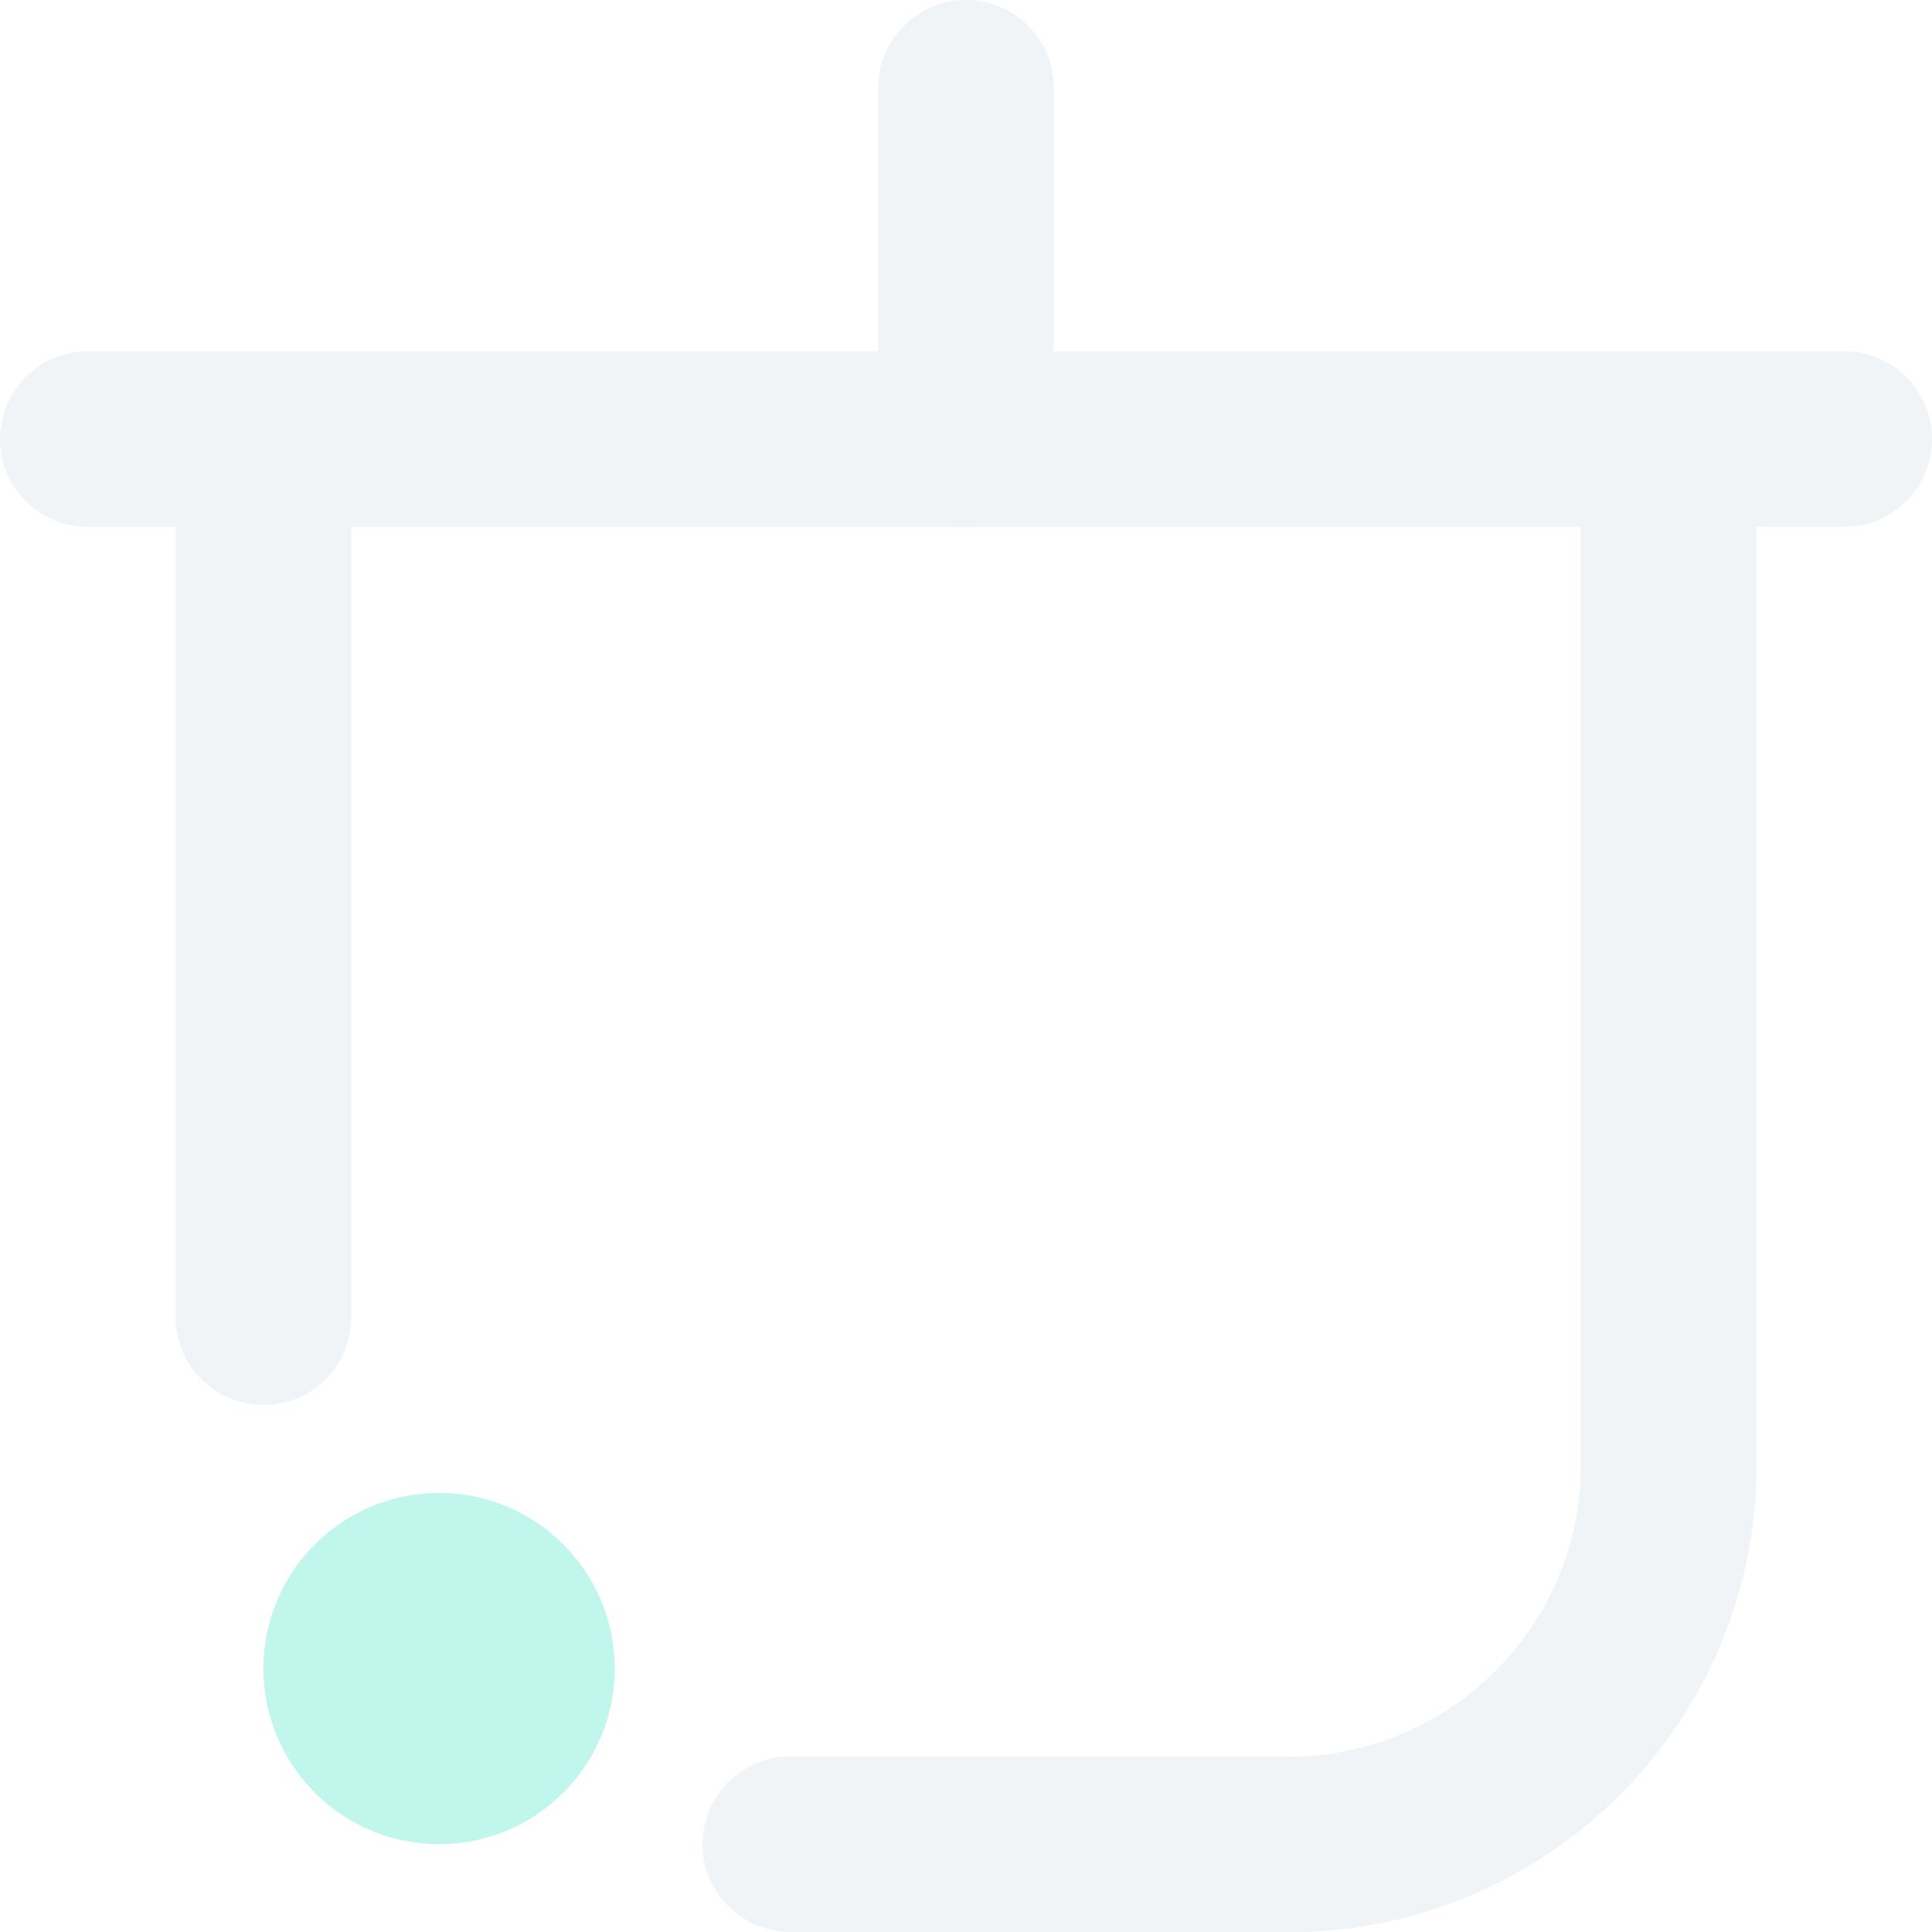
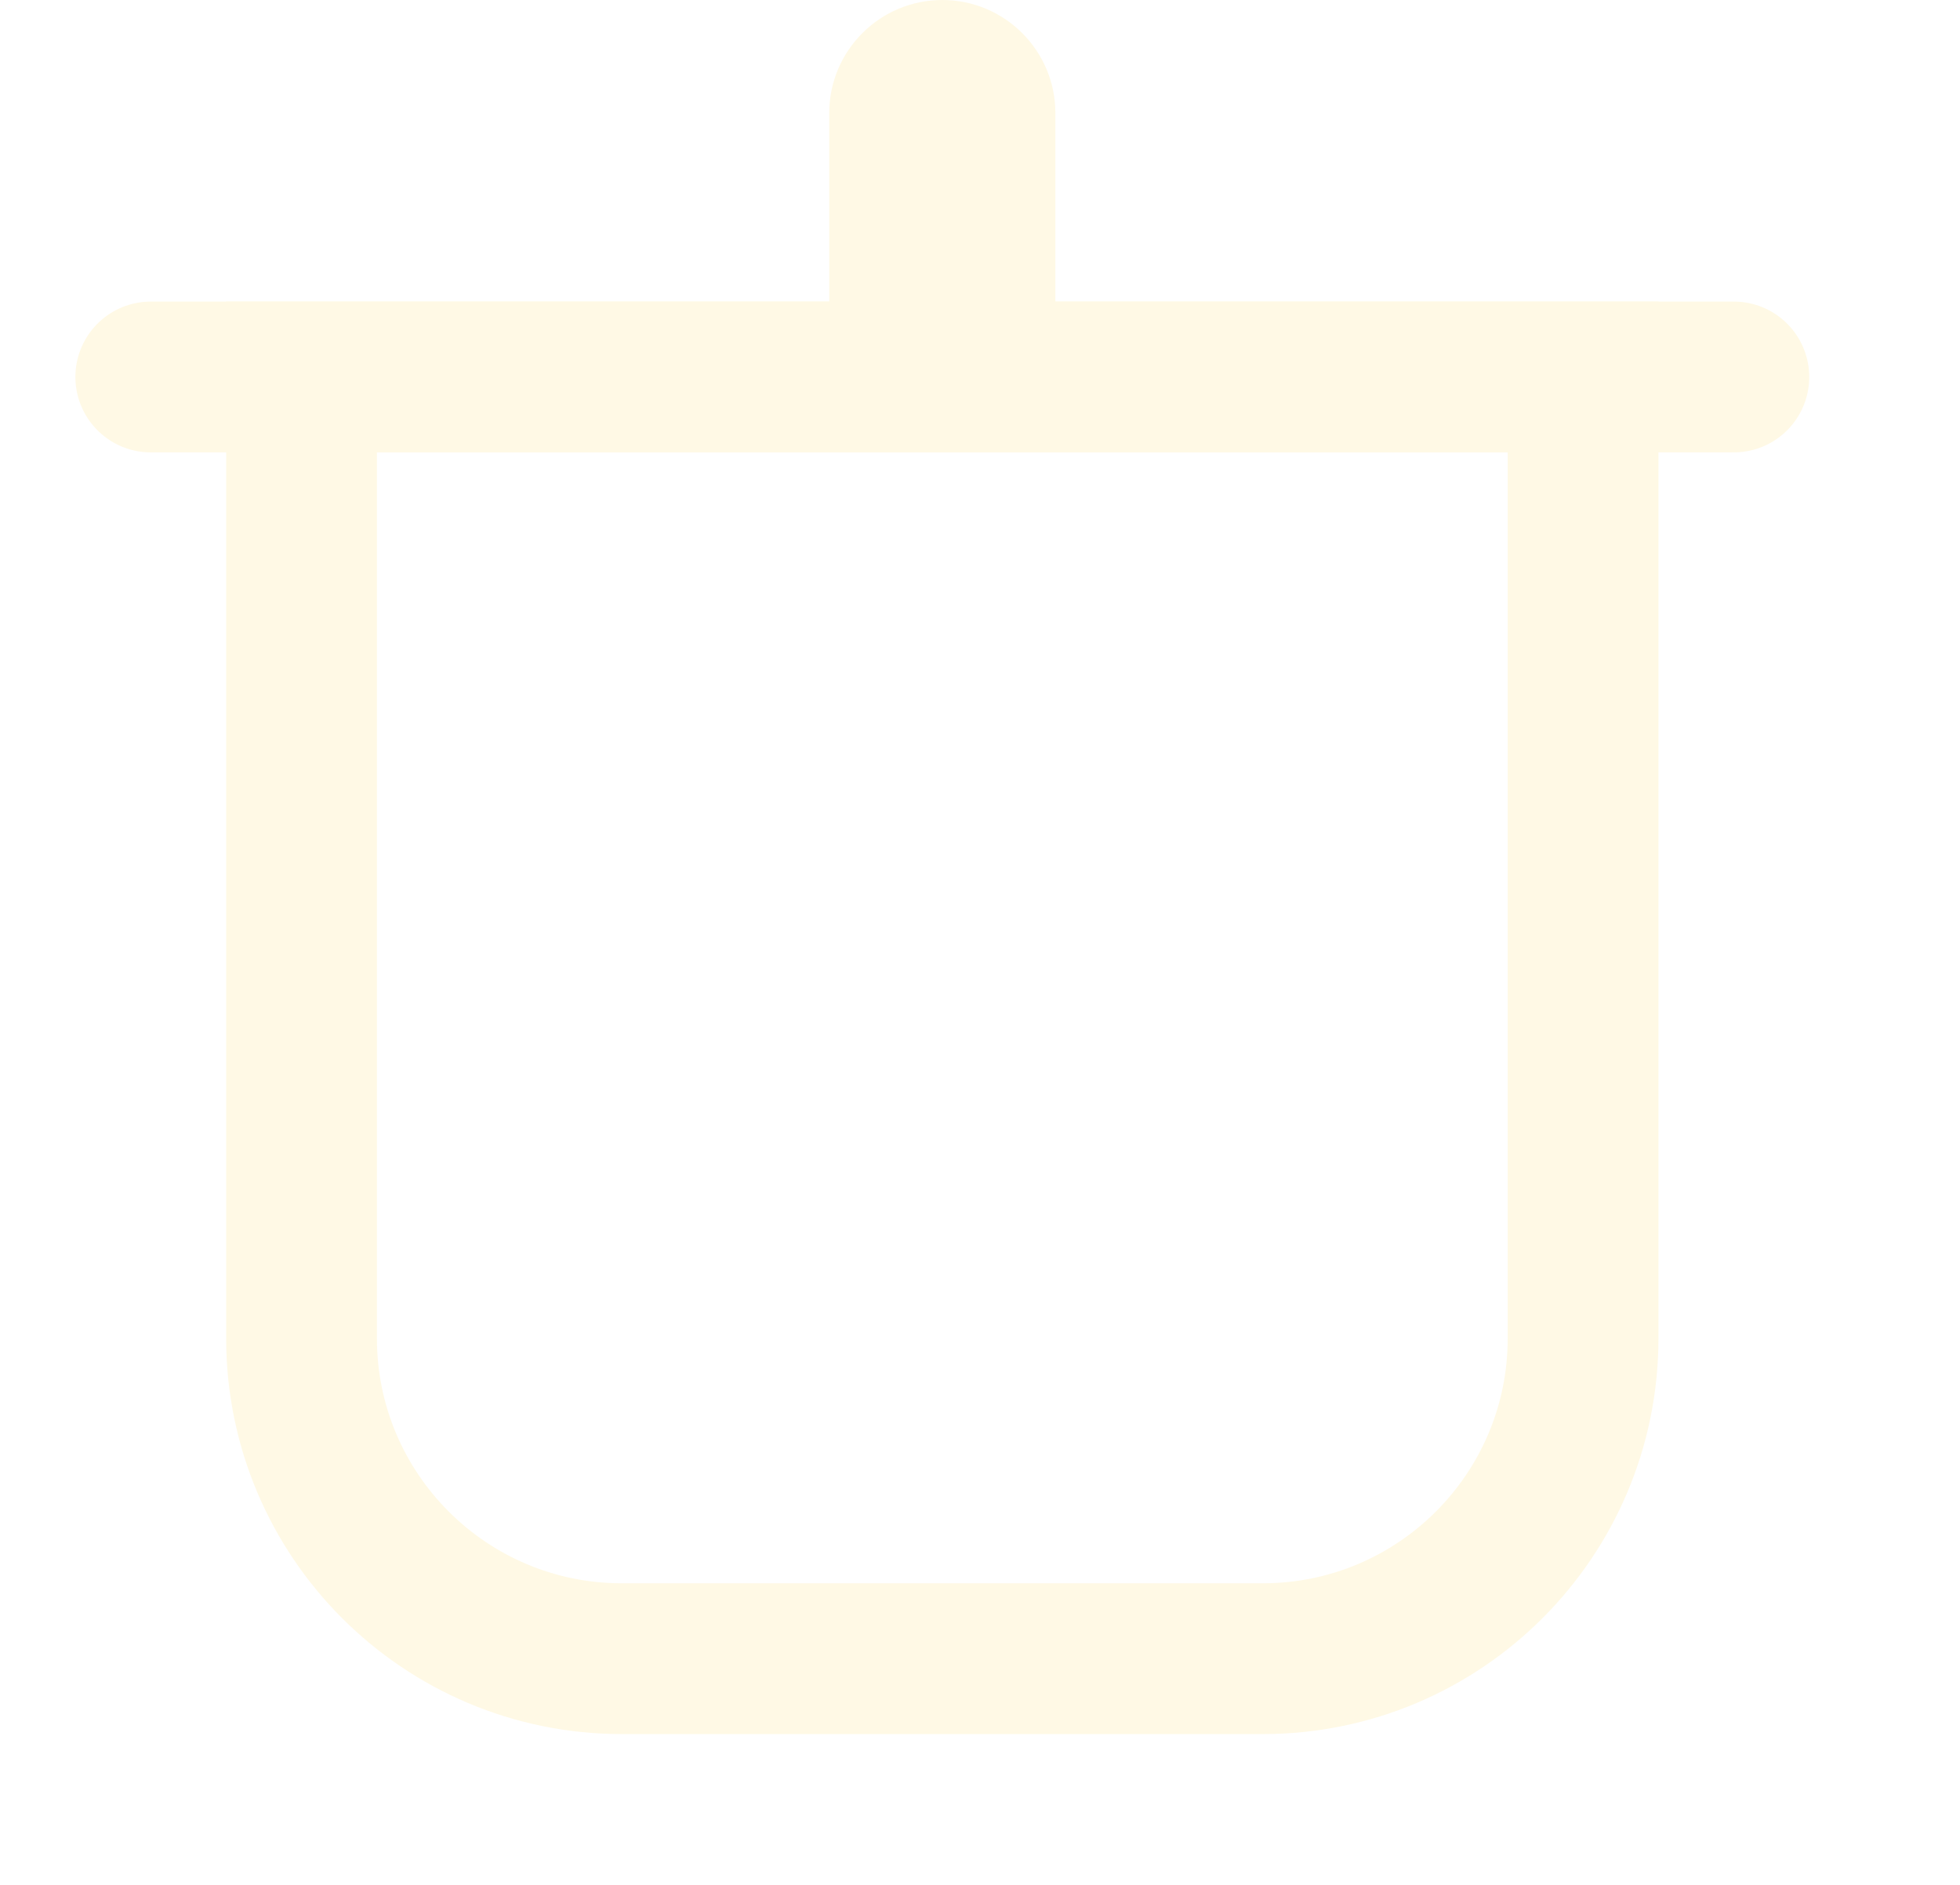
- <svg xmlns="http://www.w3.org/2000/svg" viewBox="0 0 22 22">
-   <defs>
-     <style>.cls-1{fill:none;stroke:#f0f4f7;stroke-linecap:round;stroke-linejoin:round;stroke-width:2px;}.cls-2{fill:#c1f6ed;}</style>
-   </defs>
-   <g id="Layer_2" data-name="Layer 2">
-     <g id="Layer_1-2" data-name="Layer 1">
-       <line class="cls-1" x1="3" y1="15" x2="3" y2="5" />
-       <path class="cls-1" d="M19,5V16.85A4.33,4.33,0,0,1,14.51,21H9" />
-       <line class="cls-1" x1="1" y1="5" x2="21" y2="5" />
-       <line class="cls-1" x1="11" y1="1" x2="11" y2="5" />
-       <circle class="cls-2" cx="5" cy="19" r="2" />
-     </g>
-   </g>
+ <svg xmlns="http://www.w3.org/2000/svg" width="26" height="25">
+   <path fill="none" fill-rule="evenodd" stroke="#FFF9E5" stroke-width="2" d="M16.75 22h-8.5C5.903 22 4 20.097 4 17.75V5h17v12.75c0 2.347-1.903 4.25-4.25 4.25z" />
+   <path fill="none" fill-rule="evenodd" stroke="#FFF9E5" stroke-linecap="round" stroke-width="2" d="M2 5h21" />
+   <path fill="#FFF9E5" fill-rule="evenodd" d="M12.5 0c.828 0 1.5.672 1.5 1.5v3c0 .828-.672 1.5-1.5 1.5S11 5.328 11 4.5v-3c0-.828.672-1.5 1.5-1.5z" />
</svg>
